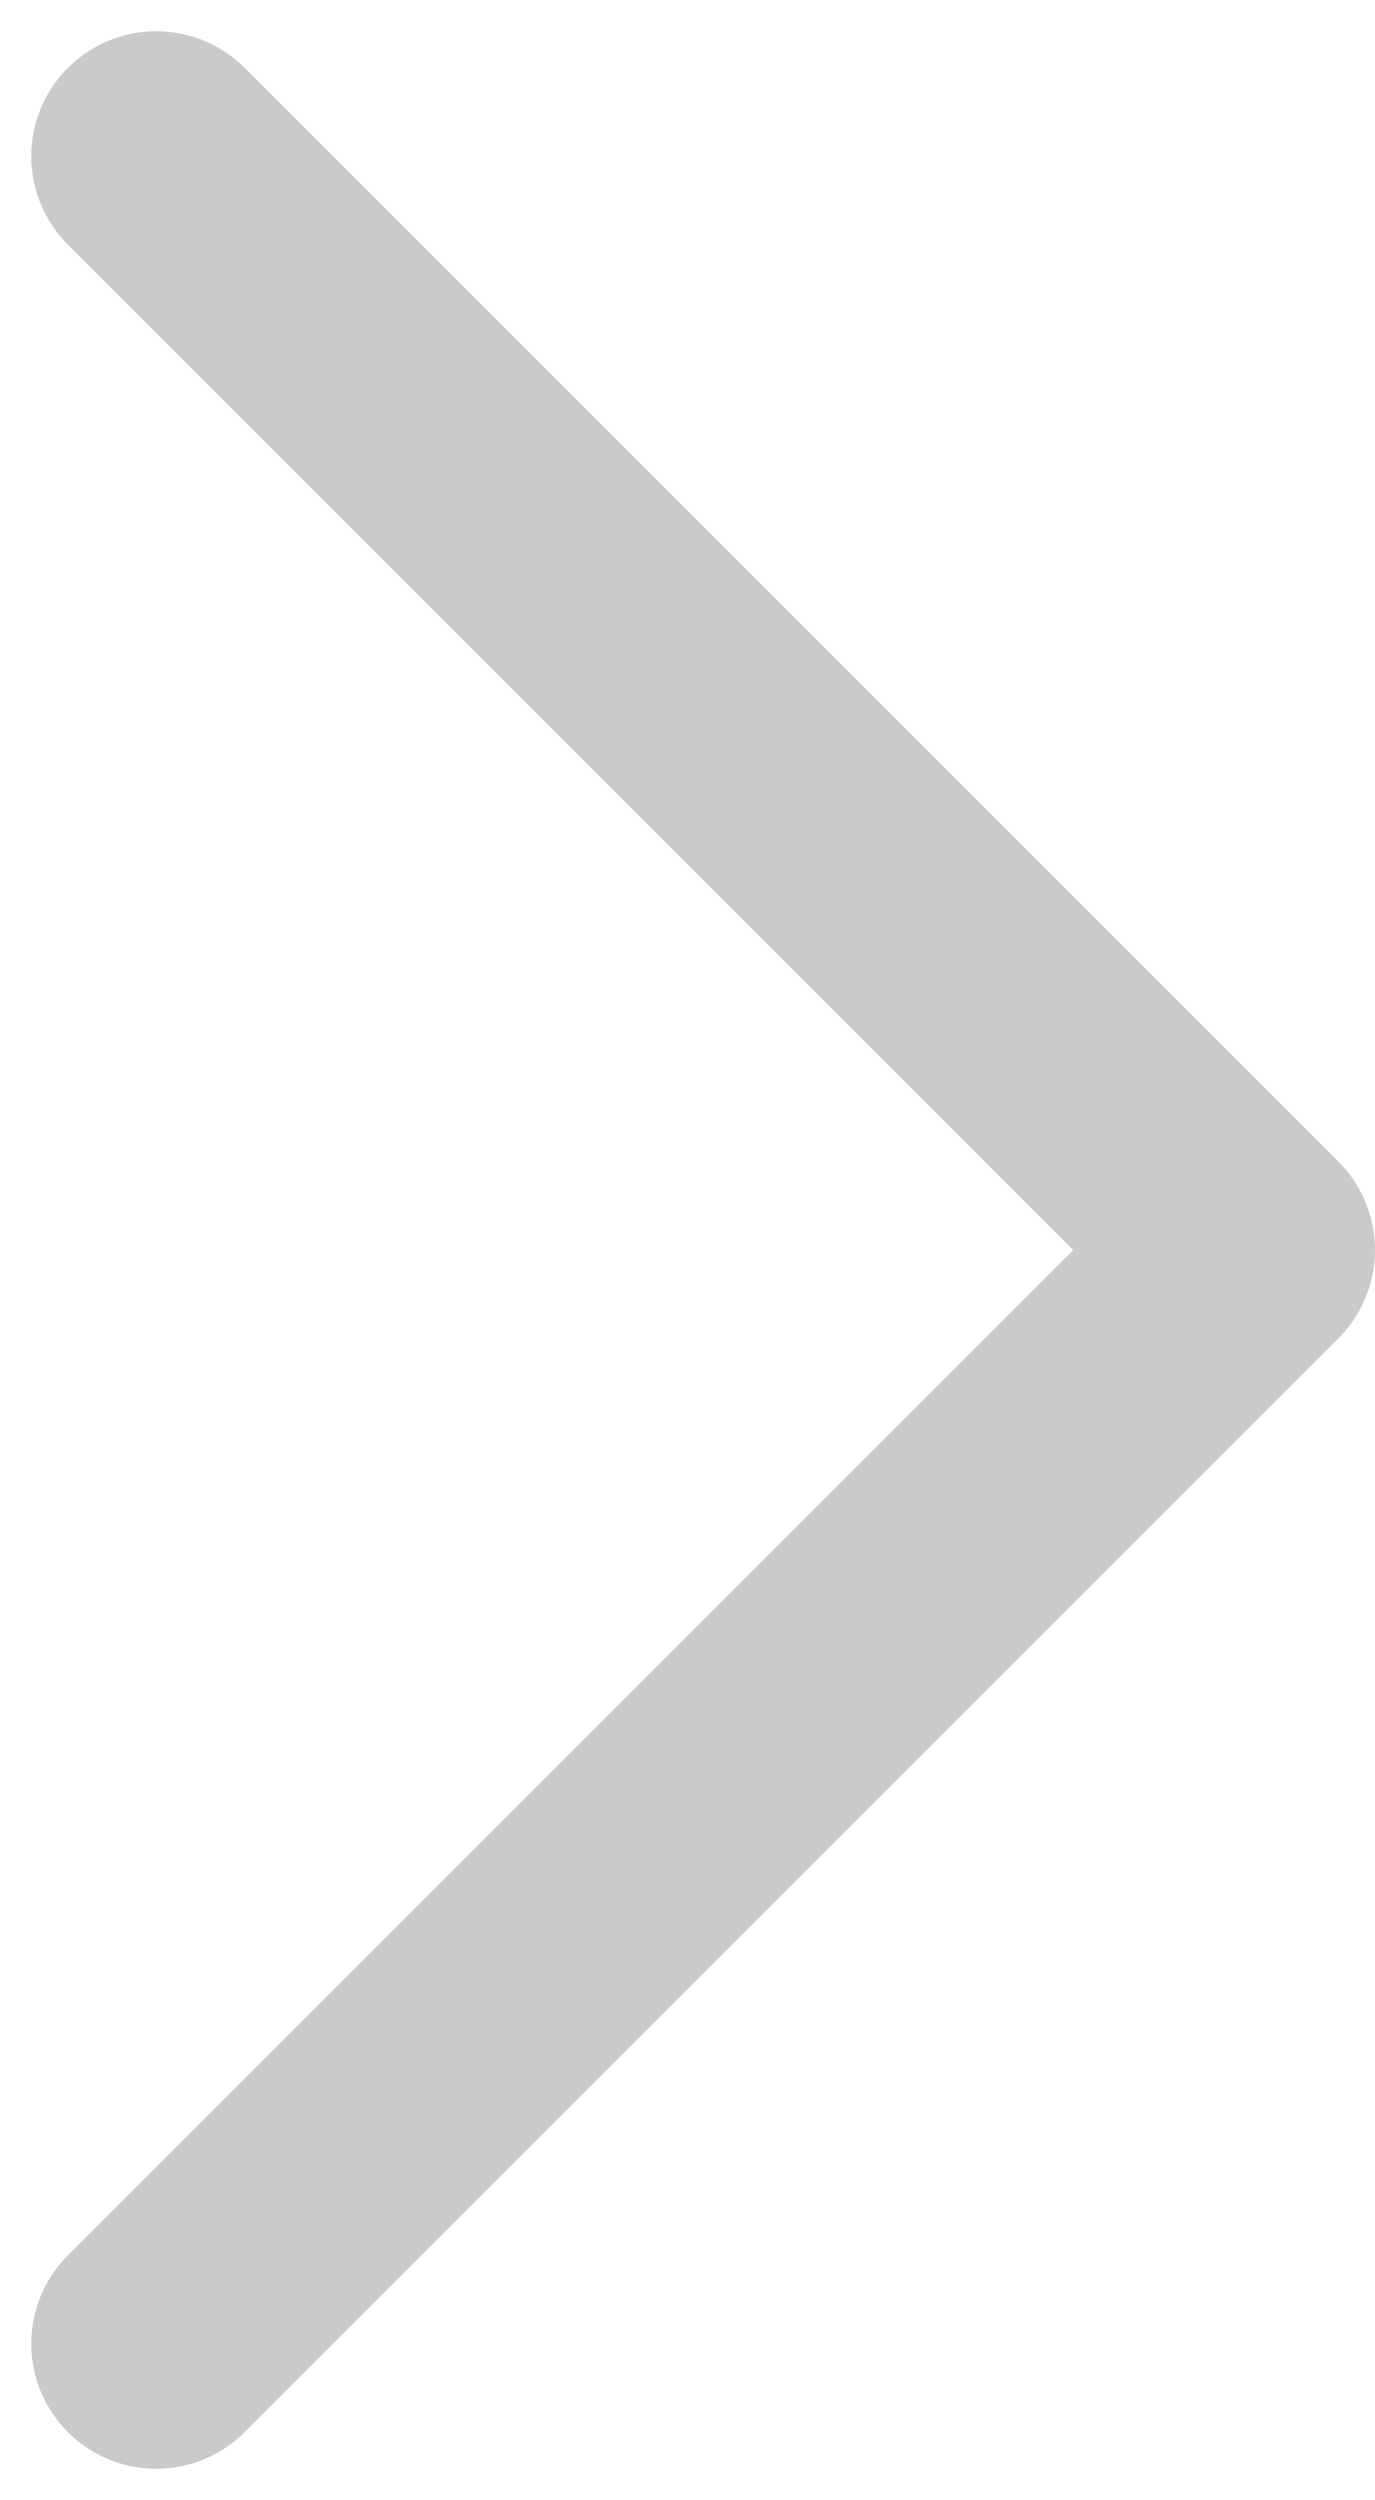
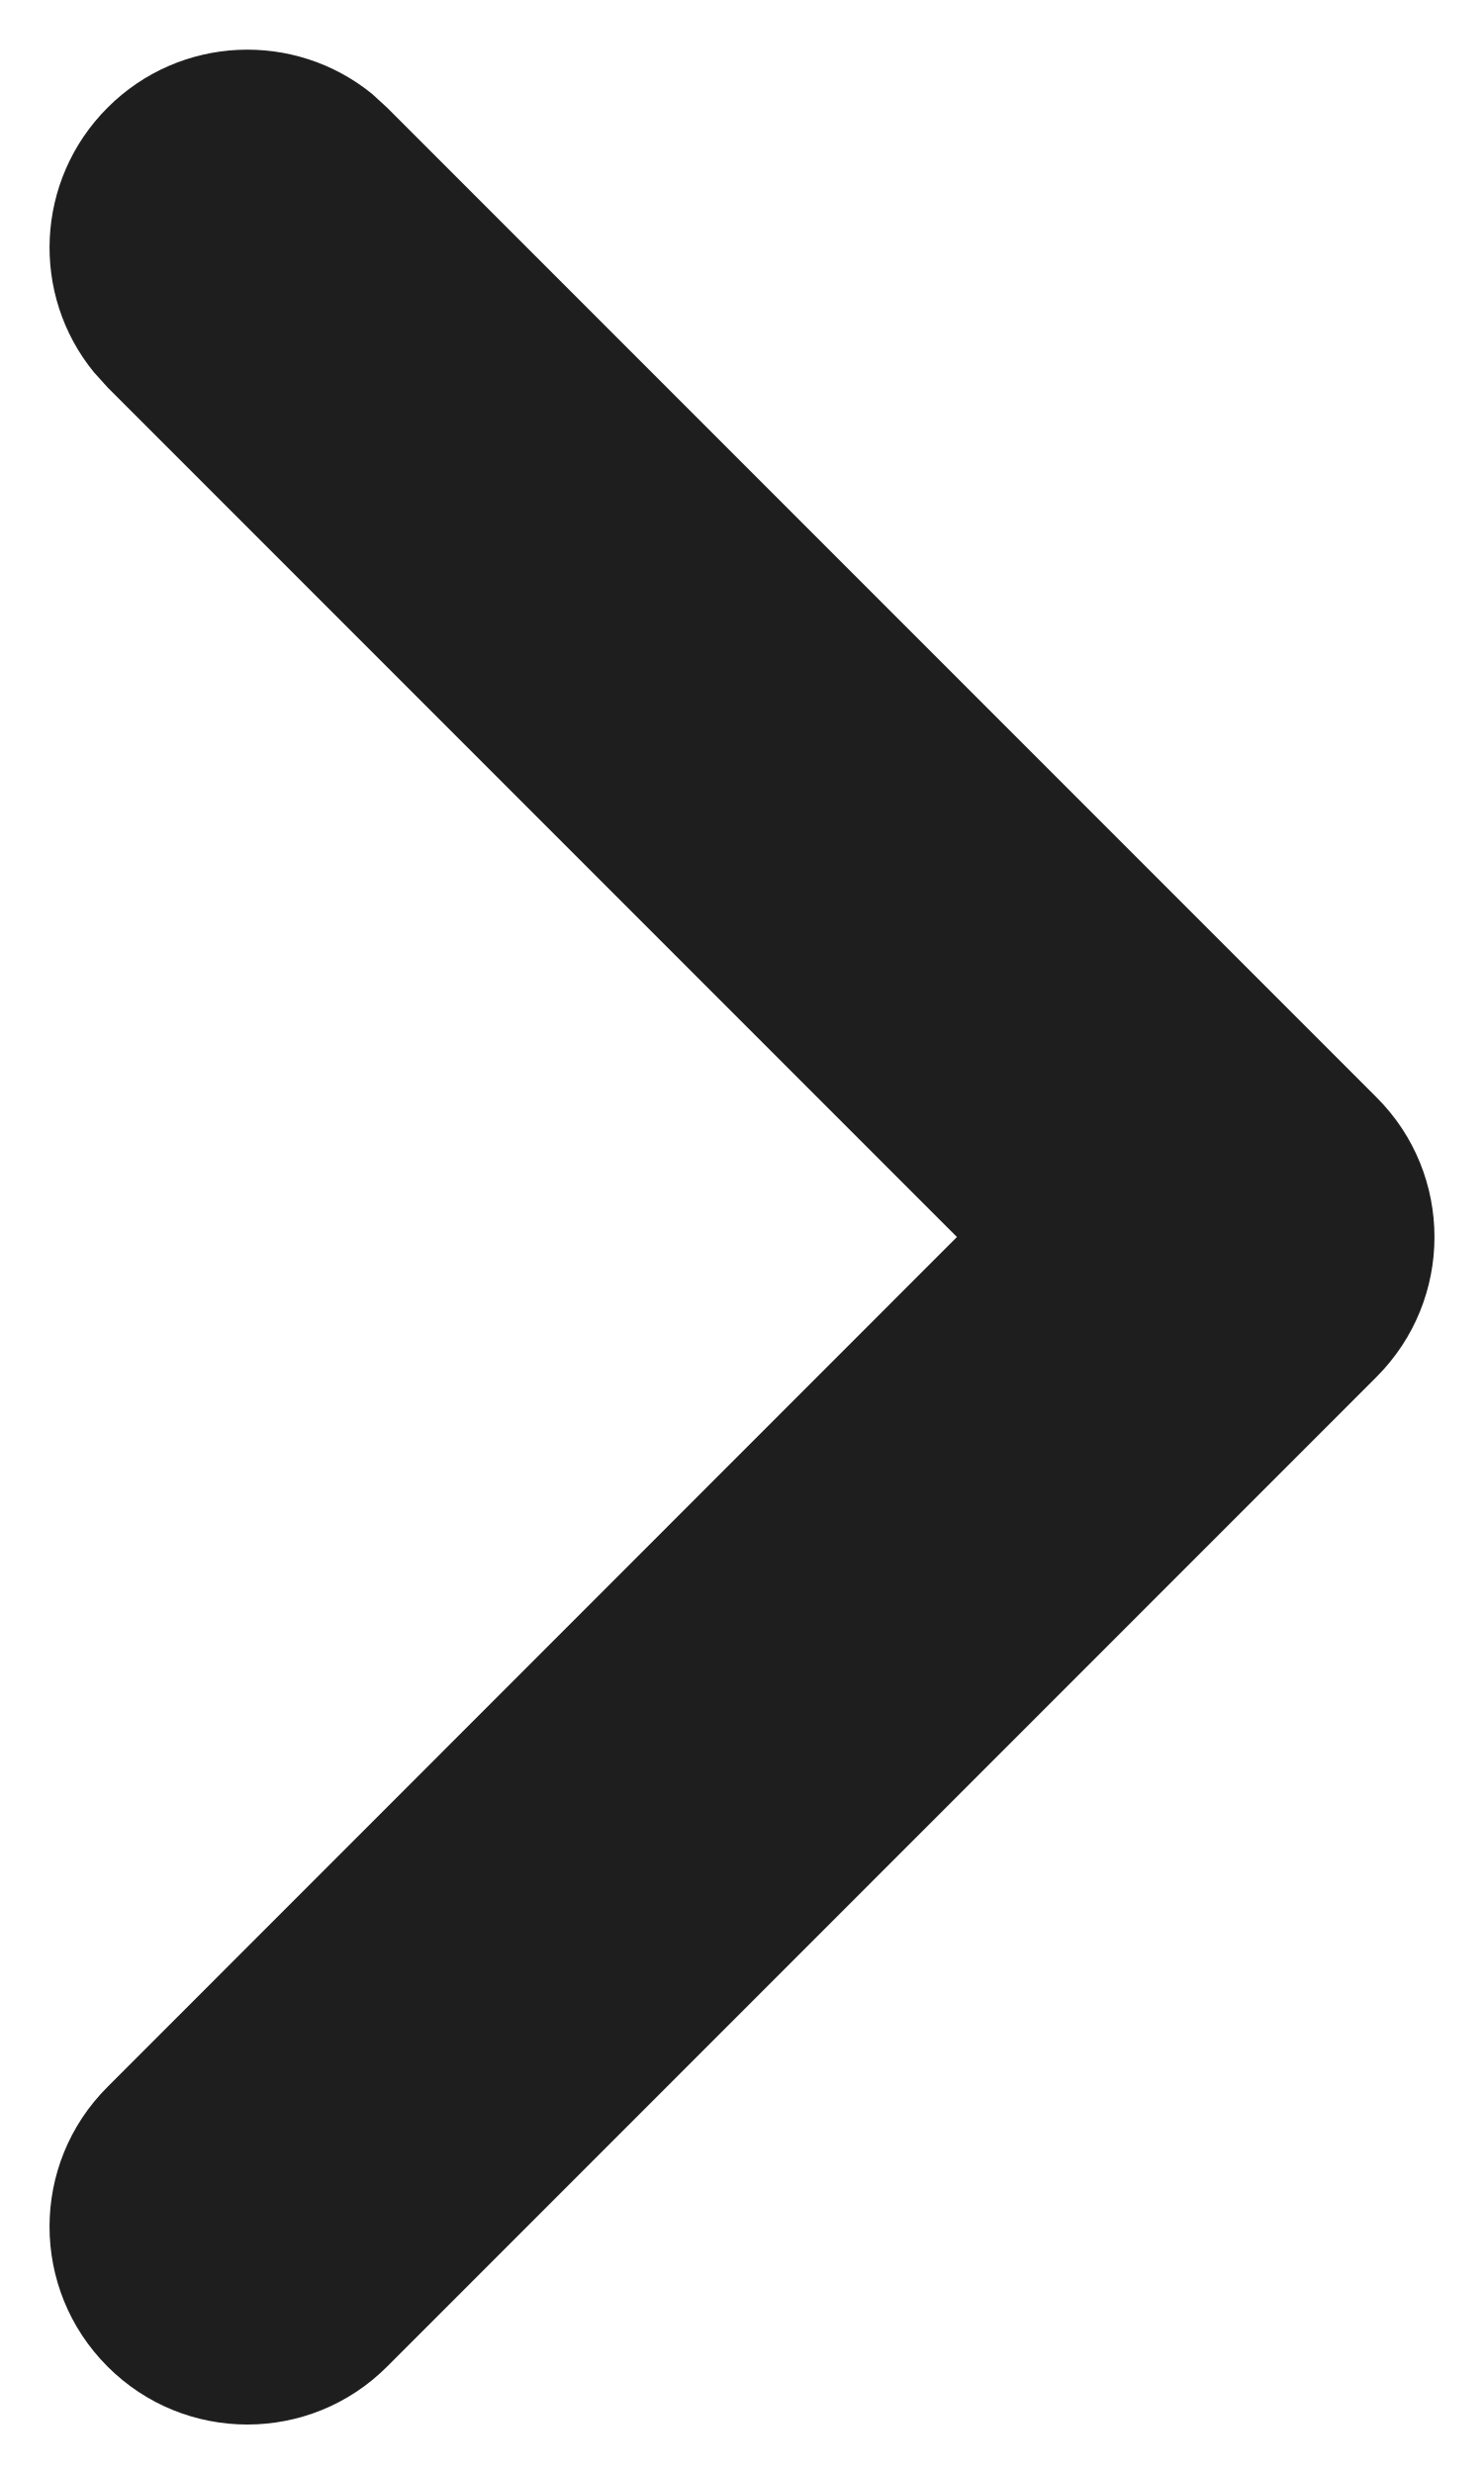
- <svg xmlns="http://www.w3.org/2000/svg" width="11" height="20" viewBox="0 0 11 20" fill="none">
-   <path d="M1.25 1.25L10 10L1.25 18.75" stroke="#CACACA" stroke-width="2" stroke-linecap="round" stroke-linejoin="round" />
+ <svg xmlns="http://www.w3.org/2000/svg" width="6" height="10" viewBox="0 0 6 10" fill="none">
+   <path d="M0.435 0.435C0.728 0.142 1.191 0.124 1.505 0.38L1.565 0.435L5.565 4.435C5.878 4.747 5.878 5.253 5.565 5.566L1.565 9.566C1.253 9.878 0.747 9.878 0.435 9.566C0.122 9.253 0.122 8.747 0.435 8.435L3.869 5L0.435 1.566L0.38 1.505C0.123 1.191 0.142 0.728 0.435 0.435Z" fill="#1E1E1E" />
</svg>
